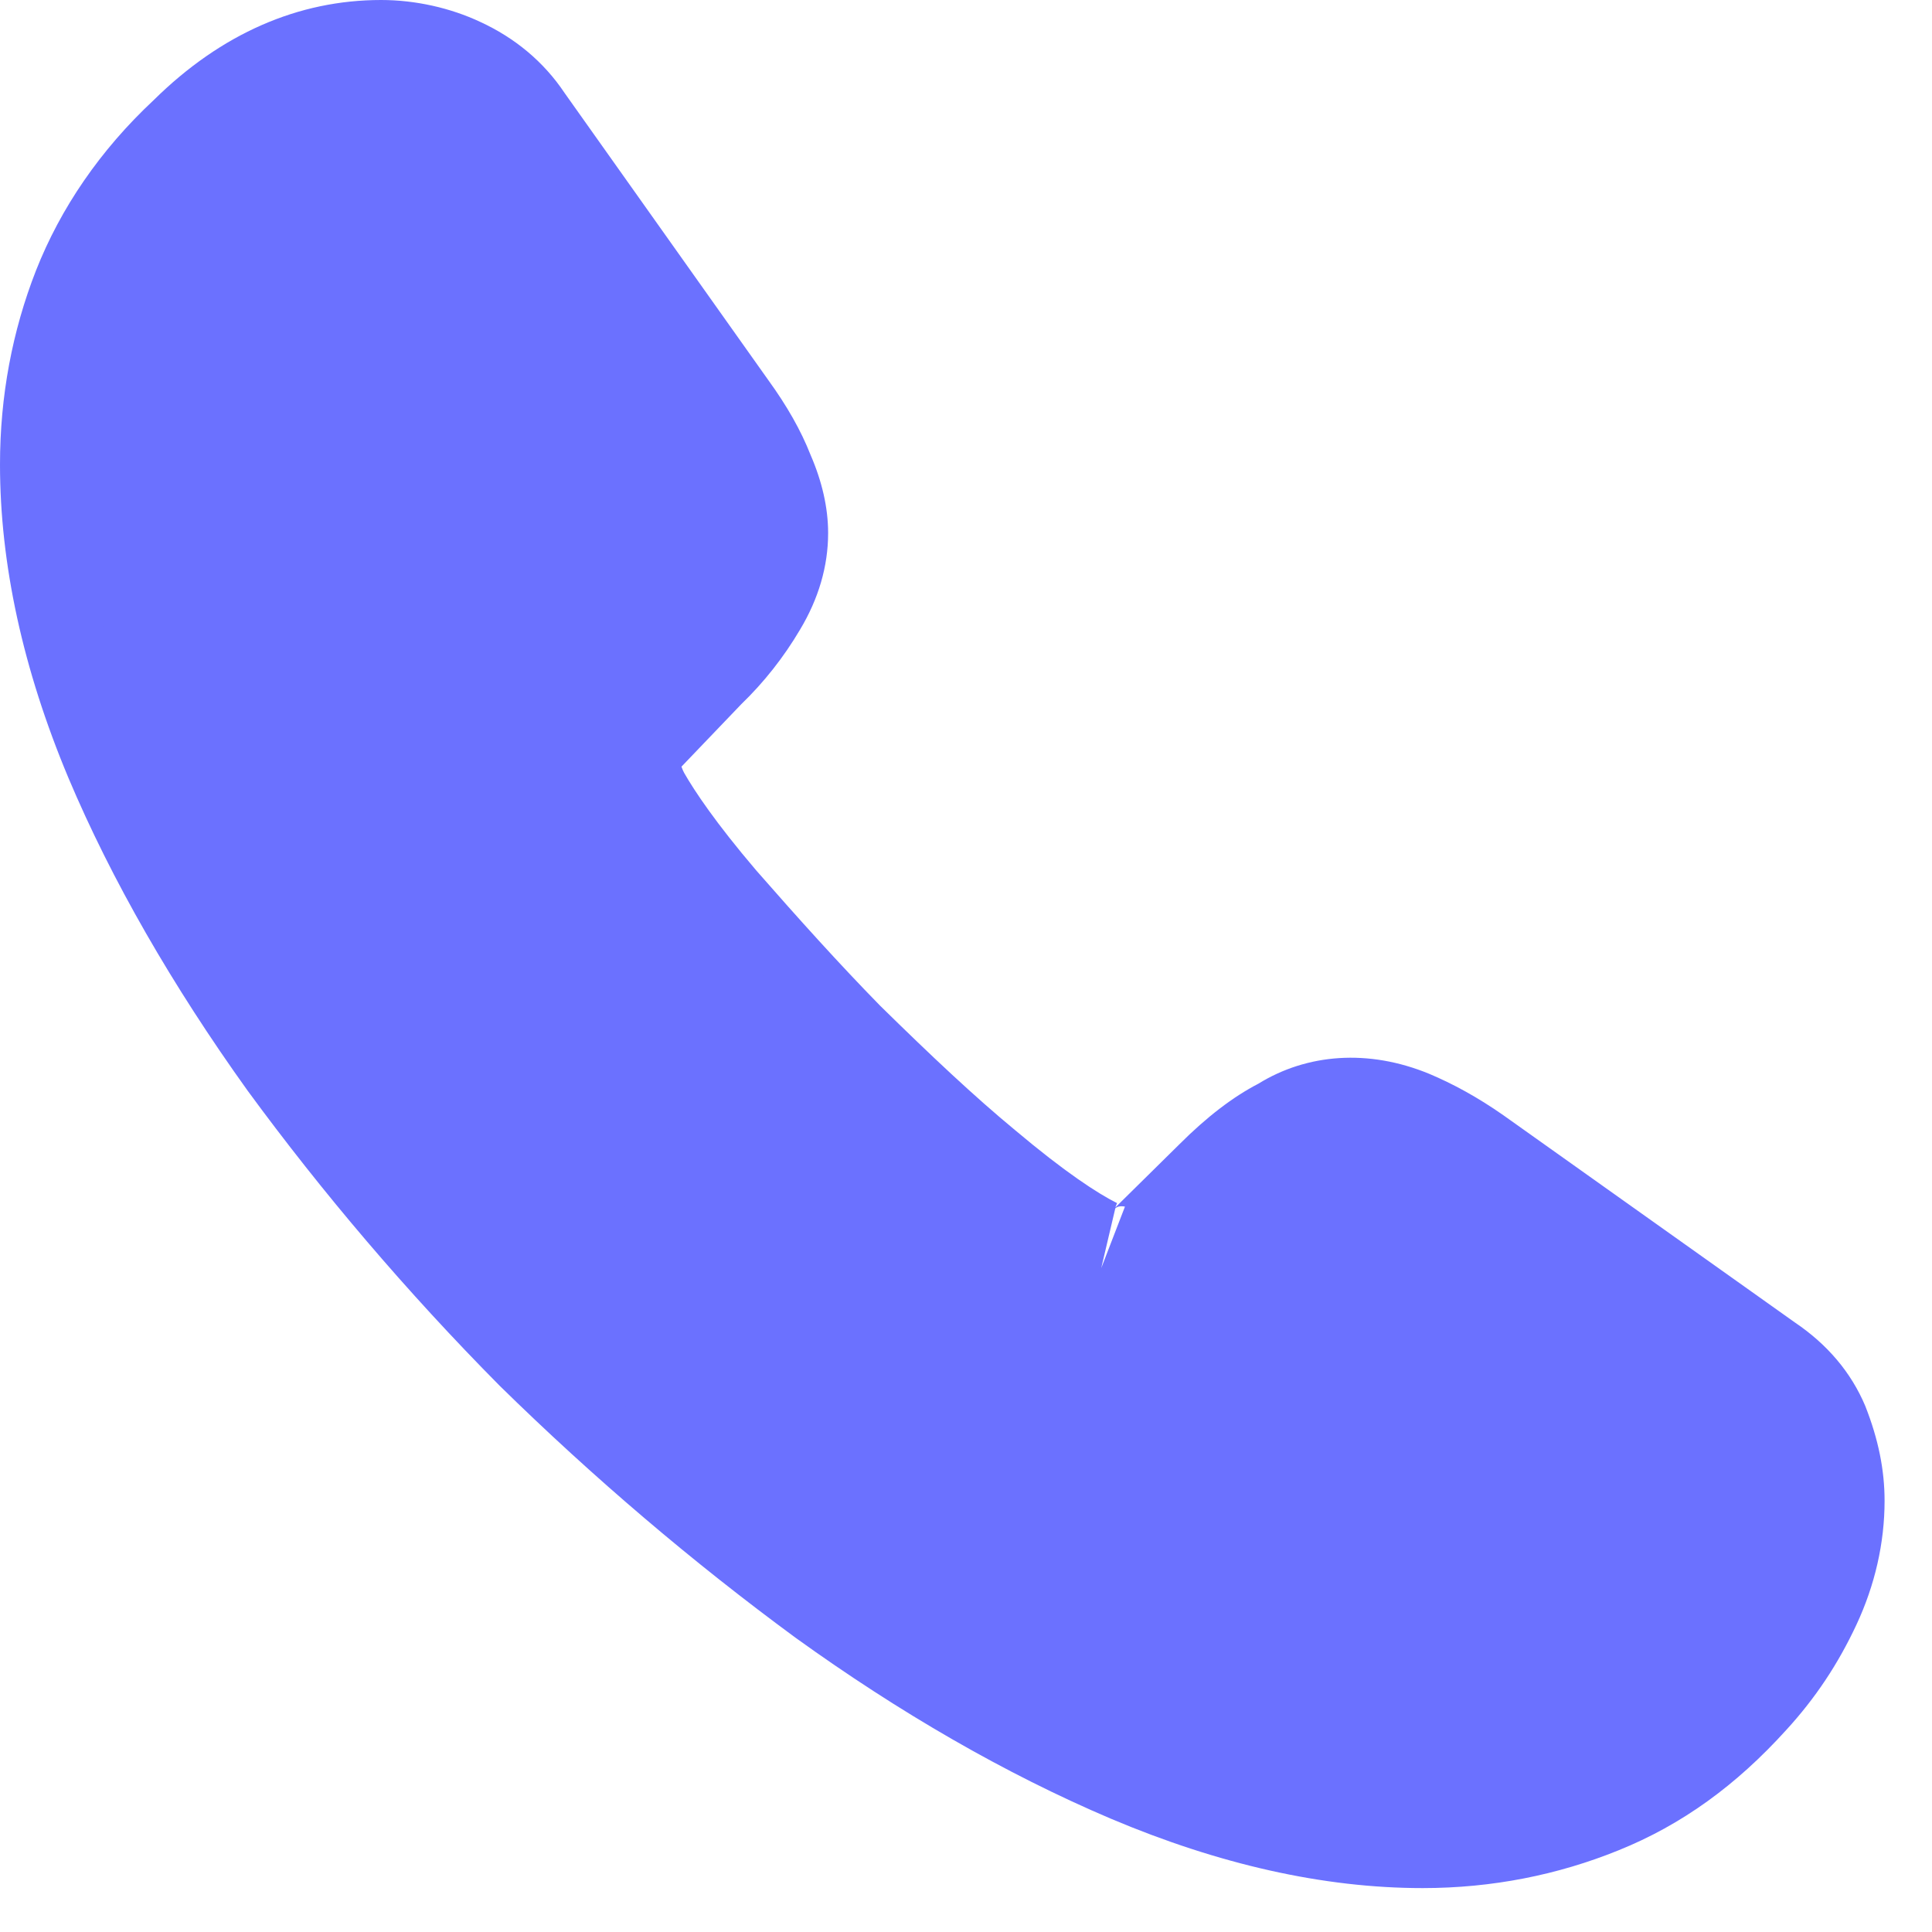
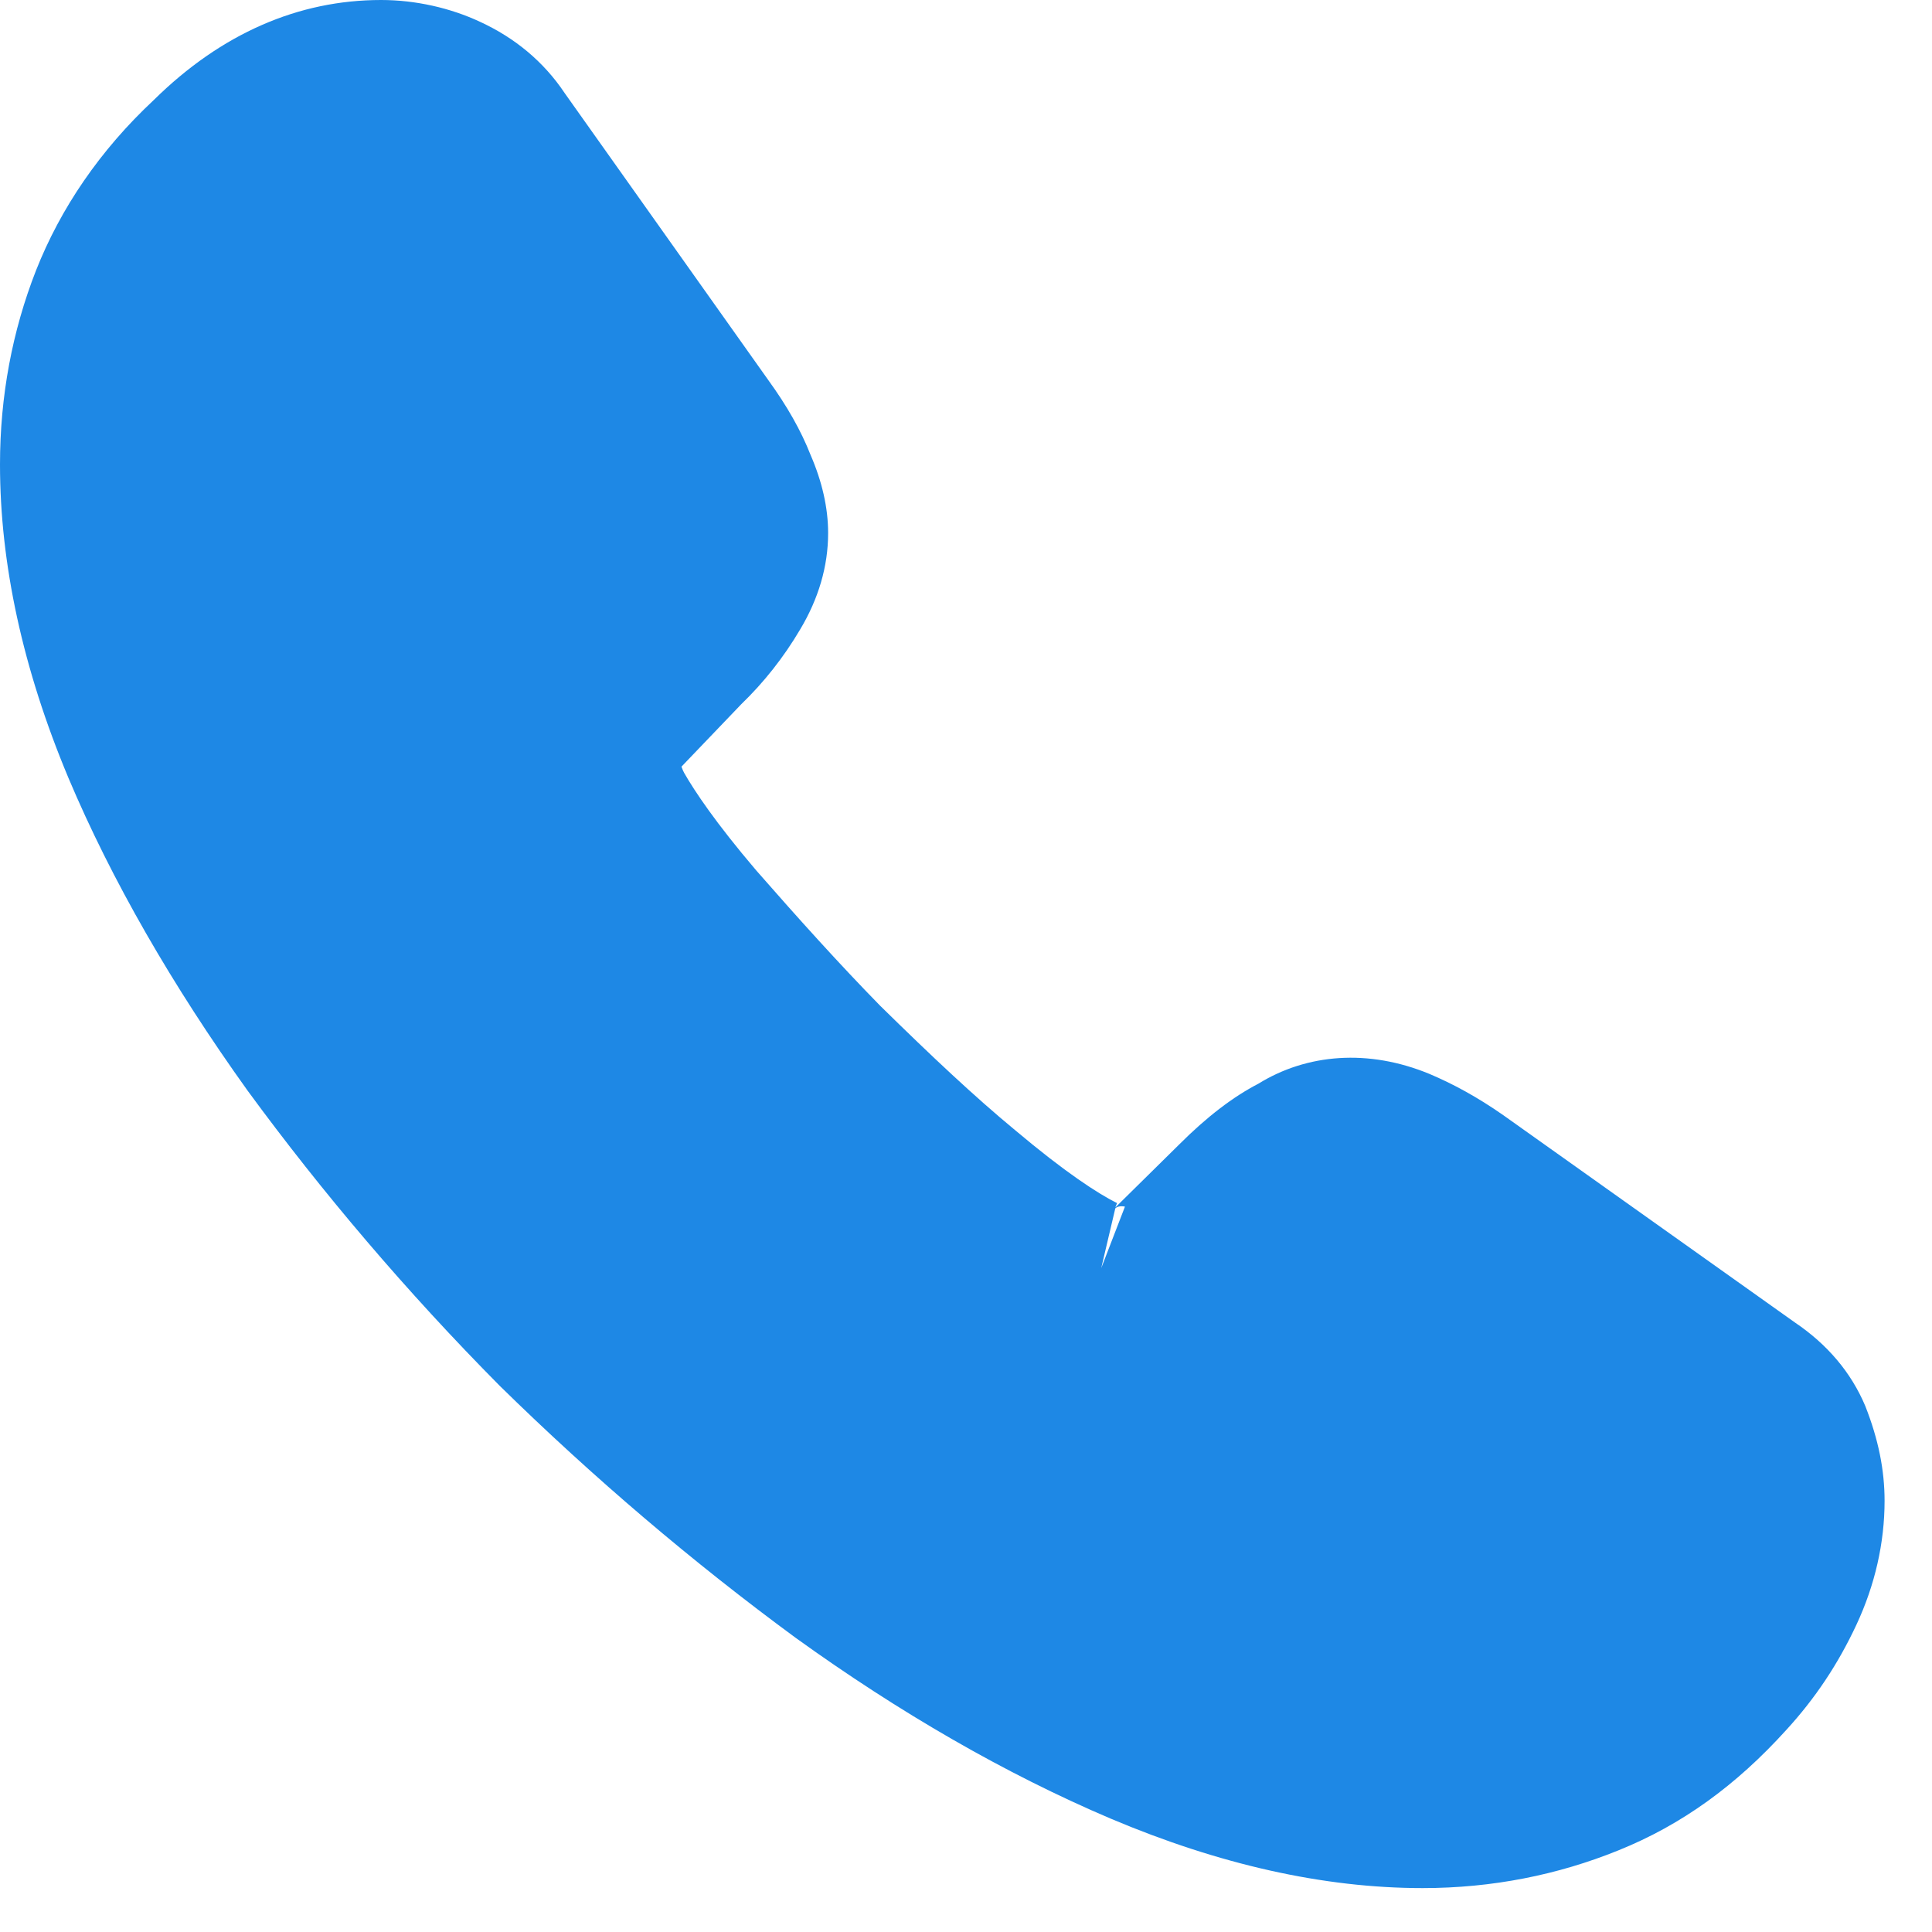
<svg xmlns="http://www.w3.org/2000/svg" width="22" height="22" viewBox="0 0 22 22" fill="none">
-   <path d="M16.2 21.5C15.07 21.5 13.88 21.23 12.65 20.71C11.45 20.2 10.24 19.5 9.06 18.65C7.89 17.79 6.76 16.83 5.69 15.78C4.63 14.71 3.67 13.58 2.82 12.42C1.96 11.22 1.27 10.02 0.78 8.86C0.26 7.62 0 6.42 0 5.29C0 4.51 0.14 3.77 0.41 3.08C0.69 2.37 1.14 1.71 1.75 1.14C2.52 0.38 3.4 0 4.34 0C4.73 0 5.13 0.09 5.47 0.25C5.86 0.43 6.19 0.7 6.43 1.06L8.75 4.33C8.96 4.62 9.12 4.9 9.23 5.18C9.36 5.48 9.43 5.78 9.43 6.07C9.43 6.45 9.32 6.82 9.11 7.17C8.926 7.482 8.701 7.768 8.44 8.02L7.76 8.73C7.77 8.76 7.78 8.78 7.79 8.8C7.91 9.01 8.15 9.37 8.61 9.91C9.1 10.47 9.56 10.98 10.02 11.45C10.61 12.03 11.1 12.49 11.56 12.87C12.13 13.35 12.5 13.59 12.72 13.7L12.7 13.75L13.43 13.03C13.74 12.72 14.04 12.49 14.33 12.34C14.88 12 15.58 11.94 16.28 12.23C16.54 12.34 16.82 12.49 17.12 12.7L20.44 15.06C20.81 15.31 21.08 15.63 21.24 16.01C21.39 16.39 21.46 16.74 21.46 17.09C21.46 17.57 21.35 18.05 21.14 18.5C20.93 18.95 20.67 19.34 20.34 19.7C19.77 20.33 19.15 20.78 18.43 21.07C17.74 21.35 16.99 21.5 16.2 21.5ZM4.34 1.5C3.79 1.5 3.28 1.74 2.79 2.22C2.33 2.65 2.01 3.12 1.81 3.63C1.6 4.15 1.5 4.7 1.5 5.29C1.5 6.22 1.72 7.23 2.16 8.27C2.61 9.33 3.24 10.43 4.04 11.53C4.84 12.63 5.75 13.7 6.75 14.71C7.75 15.7 8.83 16.62 9.94 17.43C11.02 18.22 12.13 18.86 13.23 19.32C14.94 20.05 16.54 20.22 17.86 19.67C18.37 19.46 18.82 19.14 19.23 18.68C19.46 18.43 19.64 18.16 19.79 17.84C19.91 17.59 19.97 17.33 19.97 17.07C19.97 16.91 19.94 16.75 19.86 16.57C19.796 16.446 19.699 16.342 19.58 16.27L16.26 13.91C16.06 13.77 15.88 13.67 15.71 13.6C15.49 13.51 15.4 13.42 15.06 13.63C14.86 13.73 14.68 13.88 14.48 14.08L13.72 14.83C13.33 15.21 12.73 15.3 12.27 15.13L12 15.01C11.59 14.79 11.11 14.45 10.58 14C10.1 13.59 9.58 13.11 8.95 12.49C8.46 11.99 7.97 11.46 7.46 10.87C6.99 10.32 6.65 9.85 6.44 9.46L6.32 9.16C6.26 8.93 6.24 8.8 6.24 8.66C6.24 8.3 6.37 7.98 6.62 7.73L7.37 6.95C7.57 6.75 7.72 6.56 7.82 6.39C7.9 6.26 7.93 6.15 7.93 6.05C7.93 5.97 7.9 5.85 7.85 5.73C7.78 5.57 7.67 5.39 7.53 5.2L5.21 1.92C5.116 1.786 4.989 1.679 4.84 1.61C4.68 1.54 4.51 1.5 4.34 1.5ZM12.7 13.76L12.54 14.44L12.81 13.74C12.76 13.73 12.72 13.74 12.7 13.76Z" fill="#6B71FF" />
-   <path d="M10.05 13.95L8.2 15.8C7.81 16.19 7.19 16.19 6.79 15.81C6.68 15.7 6.57 15.6 6.46 15.49C5.449 14.472 4.516 13.379 3.67 12.22C2.85 11.08 2.19 9.94 1.71 8.81C1.24 7.67 1 6.58 1 5.54C1 4.86 1.12 4.21 1.36 3.61C1.6 3 1.98 2.44 2.51 1.94C3.15 1.31 3.85 1 4.59 1C4.87 1 5.15 1.06 5.4 1.18C5.66 1.3 5.89 1.48 6.07 1.74L8.39 5.01C8.57 5.26 8.7 5.49 8.79 5.71C8.88 5.92 8.93 6.13 8.93 6.32C8.93 6.56 8.86 6.8 8.72 7.03C8.59 7.26 8.4 7.5 8.16 7.74L7.4 8.53C7.29 8.64 7.24 8.77 7.24 8.93C7.24 9.01 7.25 9.08 7.27 9.16C7.3 9.24 7.33 9.3 7.35 9.36C7.53 9.69 7.84 10.12 8.28 10.64C8.73 11.16 9.21 11.69 9.73 12.22C9.83 12.32 9.94 12.42 10.04 12.52C10.44 12.91 10.45 13.55 10.05 13.95ZM20.97 17.33C20.969 17.707 20.883 18.08 20.72 18.42C20.55 18.78 20.33 19.12 20.04 19.44C19.55 19.98 19.01 20.37 18.4 20.62C18.39 20.62 18.38 20.63 18.37 20.63C17.78 20.87 17.14 21 16.45 21C15.43 21 14.34 20.76 13.19 20.27C12.04 19.78 10.89 19.12 9.75 18.29C9.36 18 8.97 17.71 8.6 17.4L11.87 14.13C12.15 14.34 12.4 14.5 12.61 14.61C12.66 14.63 12.72 14.66 12.79 14.69C12.87 14.72 12.95 14.73 13.04 14.73C13.21 14.73 13.34 14.67 13.45 14.56L14.21 13.81C14.46 13.56 14.7 13.37 14.93 13.25C15.16 13.11 15.39 13.04 15.64 13.04C15.83 13.04 16.03 13.08 16.25 13.17C16.47 13.26 16.7 13.39 16.95 13.56L20.26 15.91C20.52 16.09 20.7 16.3 20.81 16.55C20.91 16.8 20.97 17.05 20.97 17.33Z" fill="#6B71FF" />
-   <circle cx="9.5" cy="14.5" r="2.5" fill="#6B71FF" />
+   <path d="M16.2 21.5C15.07 21.5 13.88 21.23 12.65 20.71C11.45 20.2 10.24 19.5 9.06 18.65C7.89 17.79 6.76 16.83 5.69 15.78C4.63 14.71 3.67 13.58 2.82 12.42C1.96 11.22 1.27 10.02 0.78 8.86C0.26 7.62 0 6.42 0 5.29C0 4.51 0.14 3.77 0.41 3.08C0.69 2.37 1.14 1.71 1.75 1.14C2.52 0.38 3.4 0 4.34 0C4.73 0 5.13 0.09 5.47 0.25C5.86 0.43 6.19 0.7 6.43 1.06L8.75 4.33C8.96 4.62 9.12 4.9 9.23 5.18C9.36 5.48 9.43 5.78 9.43 6.07C9.43 6.45 9.32 6.82 9.11 7.17C8.926 7.482 8.701 7.768 8.44 8.02L7.76 8.73C7.77 8.76 7.78 8.78 7.79 8.8C7.91 9.01 8.15 9.37 8.61 9.91C9.1 10.47 9.56 10.98 10.02 11.45C10.61 12.03 11.1 12.49 11.56 12.87C12.13 13.35 12.5 13.59 12.72 13.7L12.7 13.75L13.43 13.03C13.74 12.72 14.04 12.49 14.33 12.34C14.88 12 15.58 11.94 16.28 12.23C16.54 12.34 16.82 12.49 17.12 12.7L20.44 15.06C20.81 15.31 21.08 15.63 21.24 16.01C21.39 16.39 21.46 16.74 21.46 17.09C21.46 17.57 21.35 18.05 21.14 18.5C20.93 18.95 20.67 19.34 20.34 19.7C19.77 20.33 19.15 20.78 18.43 21.07C17.74 21.35 16.99 21.5 16.2 21.5ZM4.34 1.5C3.79 1.5 3.28 1.74 2.79 2.22C2.33 2.65 2.01 3.12 1.81 3.63C1.6 4.15 1.5 4.7 1.5 5.29C1.5 6.22 1.72 7.23 2.16 8.27C2.61 9.33 3.24 10.43 4.04 11.53C4.84 12.63 5.75 13.7 6.75 14.71C7.75 15.7 8.83 16.62 9.94 17.43C11.02 18.22 12.13 18.86 13.23 19.32C14.94 20.05 16.54 20.22 17.86 19.67C18.37 19.46 18.82 19.14 19.23 18.68C19.46 18.43 19.64 18.16 19.79 17.84C19.91 17.59 19.97 17.33 19.97 17.07C19.97 16.91 19.94 16.75 19.86 16.57C19.796 16.446 19.699 16.342 19.58 16.27L16.26 13.91C16.06 13.77 15.88 13.67 15.71 13.6C15.49 13.51 15.4 13.42 15.06 13.63C14.86 13.73 14.68 13.88 14.48 14.08L13.72 14.83C13.33 15.21 12.73 15.3 12.27 15.13L12 15.01C11.59 14.79 11.11 14.45 10.58 14C10.1 13.59 9.58 13.11 8.95 12.49C8.46 11.99 7.97 11.46 7.46 10.87C6.99 10.32 6.65 9.85 6.44 9.46L6.32 9.16C6.26 8.93 6.24 8.8 6.24 8.66C6.24 8.3 6.37 7.98 6.62 7.73L7.37 6.95C7.57 6.75 7.72 6.56 7.82 6.39C7.9 6.26 7.93 6.15 7.93 6.05C7.93 5.97 7.9 5.85 7.85 5.73C7.78 5.57 7.67 5.39 7.53 5.2L5.21 1.92C5.116 1.786 4.989 1.679 4.84 1.61C4.68 1.54 4.51 1.5 4.34 1.5ZM12.7 13.76L12.54 14.44L12.81 13.74C12.76 13.73 12.72 13.74 12.7 13.76Z" fill="#1E88E5" />
+   <path d="M10.05 13.95L8.2 15.8C7.81 16.19 7.19 16.19 6.79 15.81C6.68 15.7 6.57 15.6 6.46 15.49C5.449 14.472 4.516 13.379 3.67 12.22C2.85 11.08 2.19 9.94 1.71 8.81C1.24 7.67 1 6.58 1 5.54C1 4.86 1.12 4.21 1.36 3.61C1.6 3 1.98 2.44 2.51 1.94C3.15 1.31 3.85 1 4.59 1C4.87 1 5.15 1.06 5.4 1.18C5.66 1.3 5.89 1.48 6.07 1.74L8.39 5.01C8.57 5.26 8.7 5.49 8.79 5.71C8.88 5.92 8.93 6.13 8.93 6.32C8.93 6.56 8.86 6.8 8.72 7.03C8.59 7.26 8.4 7.5 8.16 7.74L7.4 8.53C7.29 8.64 7.24 8.77 7.24 8.93C7.24 9.01 7.25 9.08 7.27 9.16C7.3 9.24 7.33 9.3 7.35 9.36C7.53 9.69 7.84 10.12 8.28 10.64C8.73 11.16 9.21 11.69 9.73 12.22C9.83 12.32 9.94 12.42 10.04 12.52C10.44 12.91 10.45 13.55 10.05 13.95ZM20.97 17.33C20.969 17.707 20.883 18.08 20.72 18.42C20.55 18.78 20.33 19.12 20.04 19.44C19.55 19.98 19.01 20.37 18.4 20.62C18.39 20.62 18.38 20.63 18.37 20.63C17.78 20.87 17.14 21 16.45 21C15.43 21 14.34 20.76 13.19 20.27C12.04 19.78 10.89 19.12 9.75 18.29C9.36 18 8.97 17.71 8.6 17.4L11.87 14.13C12.15 14.34 12.4 14.5 12.61 14.61C12.66 14.63 12.72 14.66 12.79 14.69C12.87 14.72 12.95 14.73 13.04 14.73C13.21 14.73 13.34 14.67 13.45 14.56L14.21 13.81C14.46 13.56 14.7 13.37 14.93 13.25C15.16 13.11 15.39 13.04 15.64 13.04C15.83 13.04 16.03 13.08 16.25 13.17C16.47 13.26 16.7 13.39 16.95 13.56L20.26 15.91C20.52 16.09 20.7 16.3 20.81 16.55C20.91 16.8 20.97 17.05 20.97 17.33Z" fill="#1E88E5" />
+   <circle cx="9.5" cy="14.5" r="2.5" fill="#1E88E5" />
</svg>
